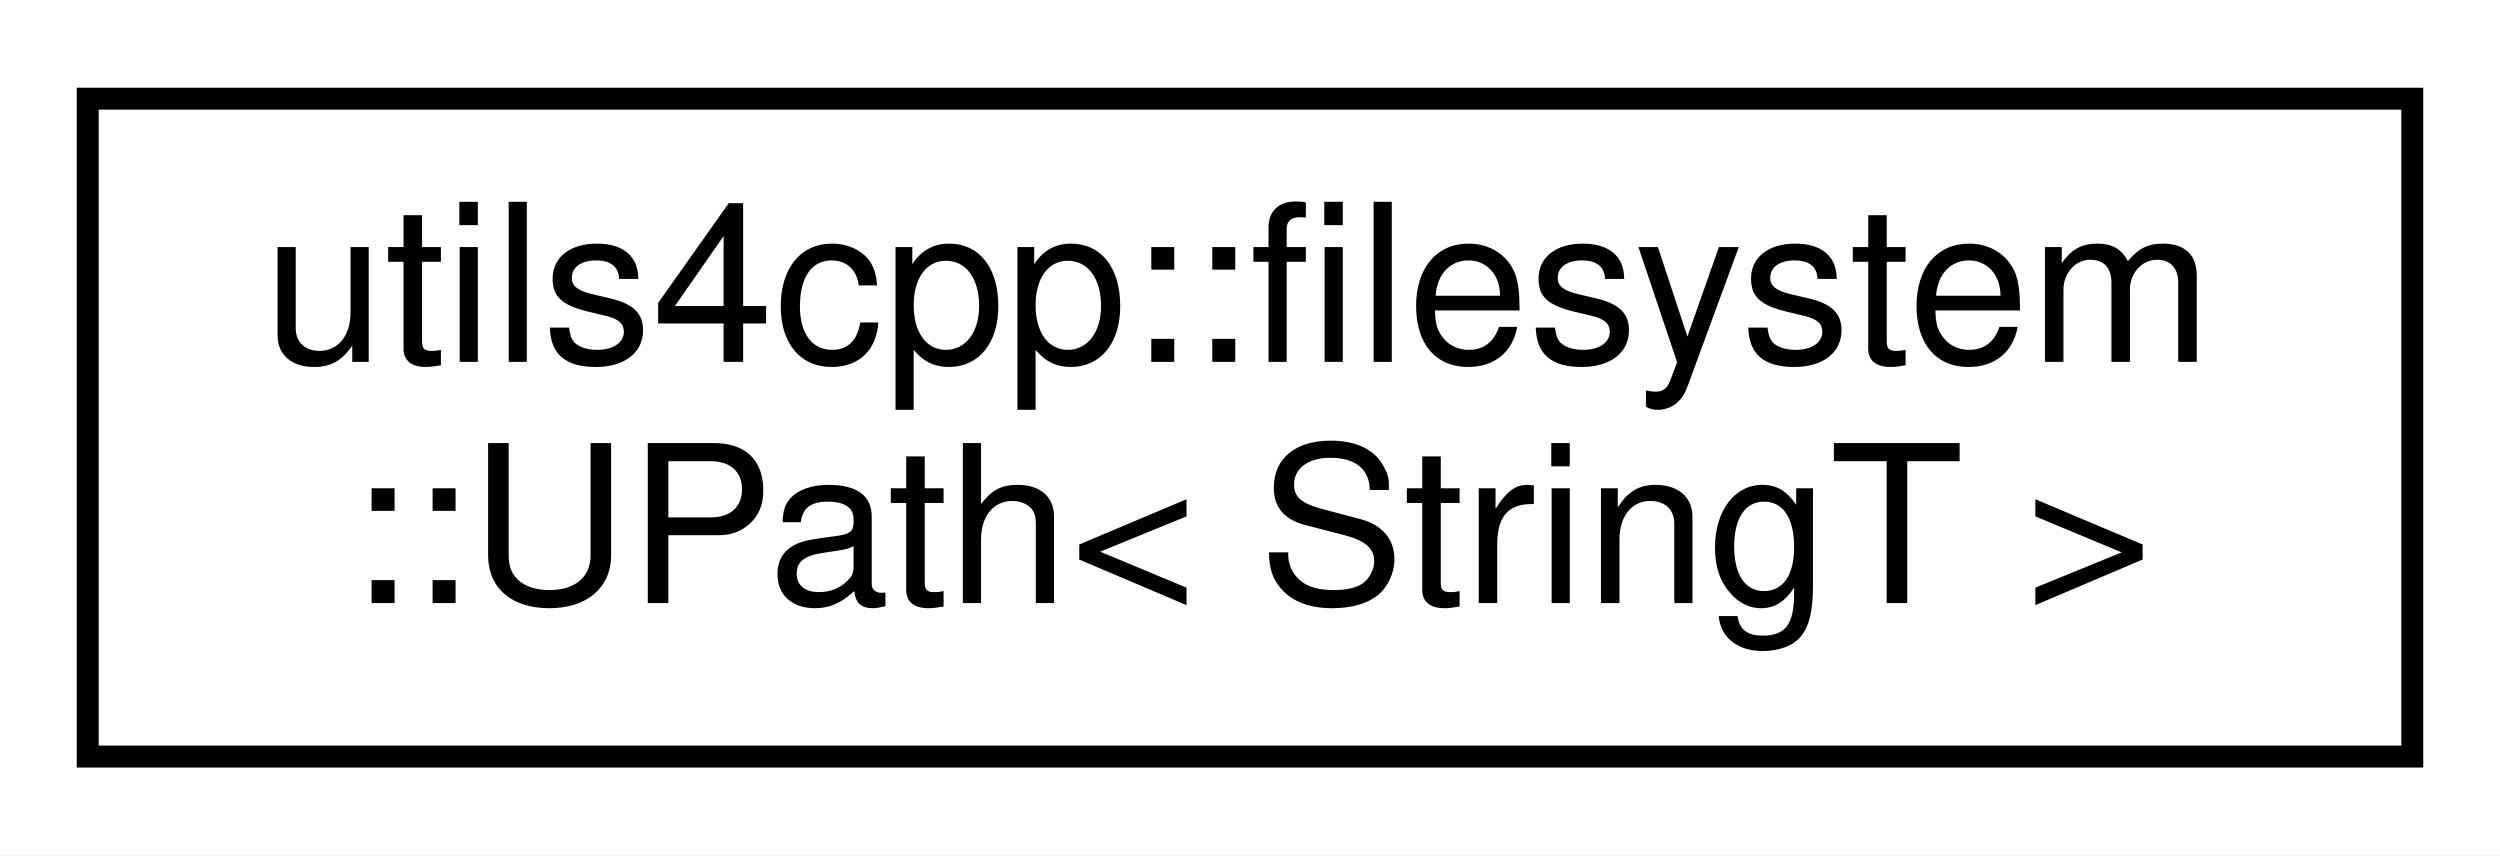
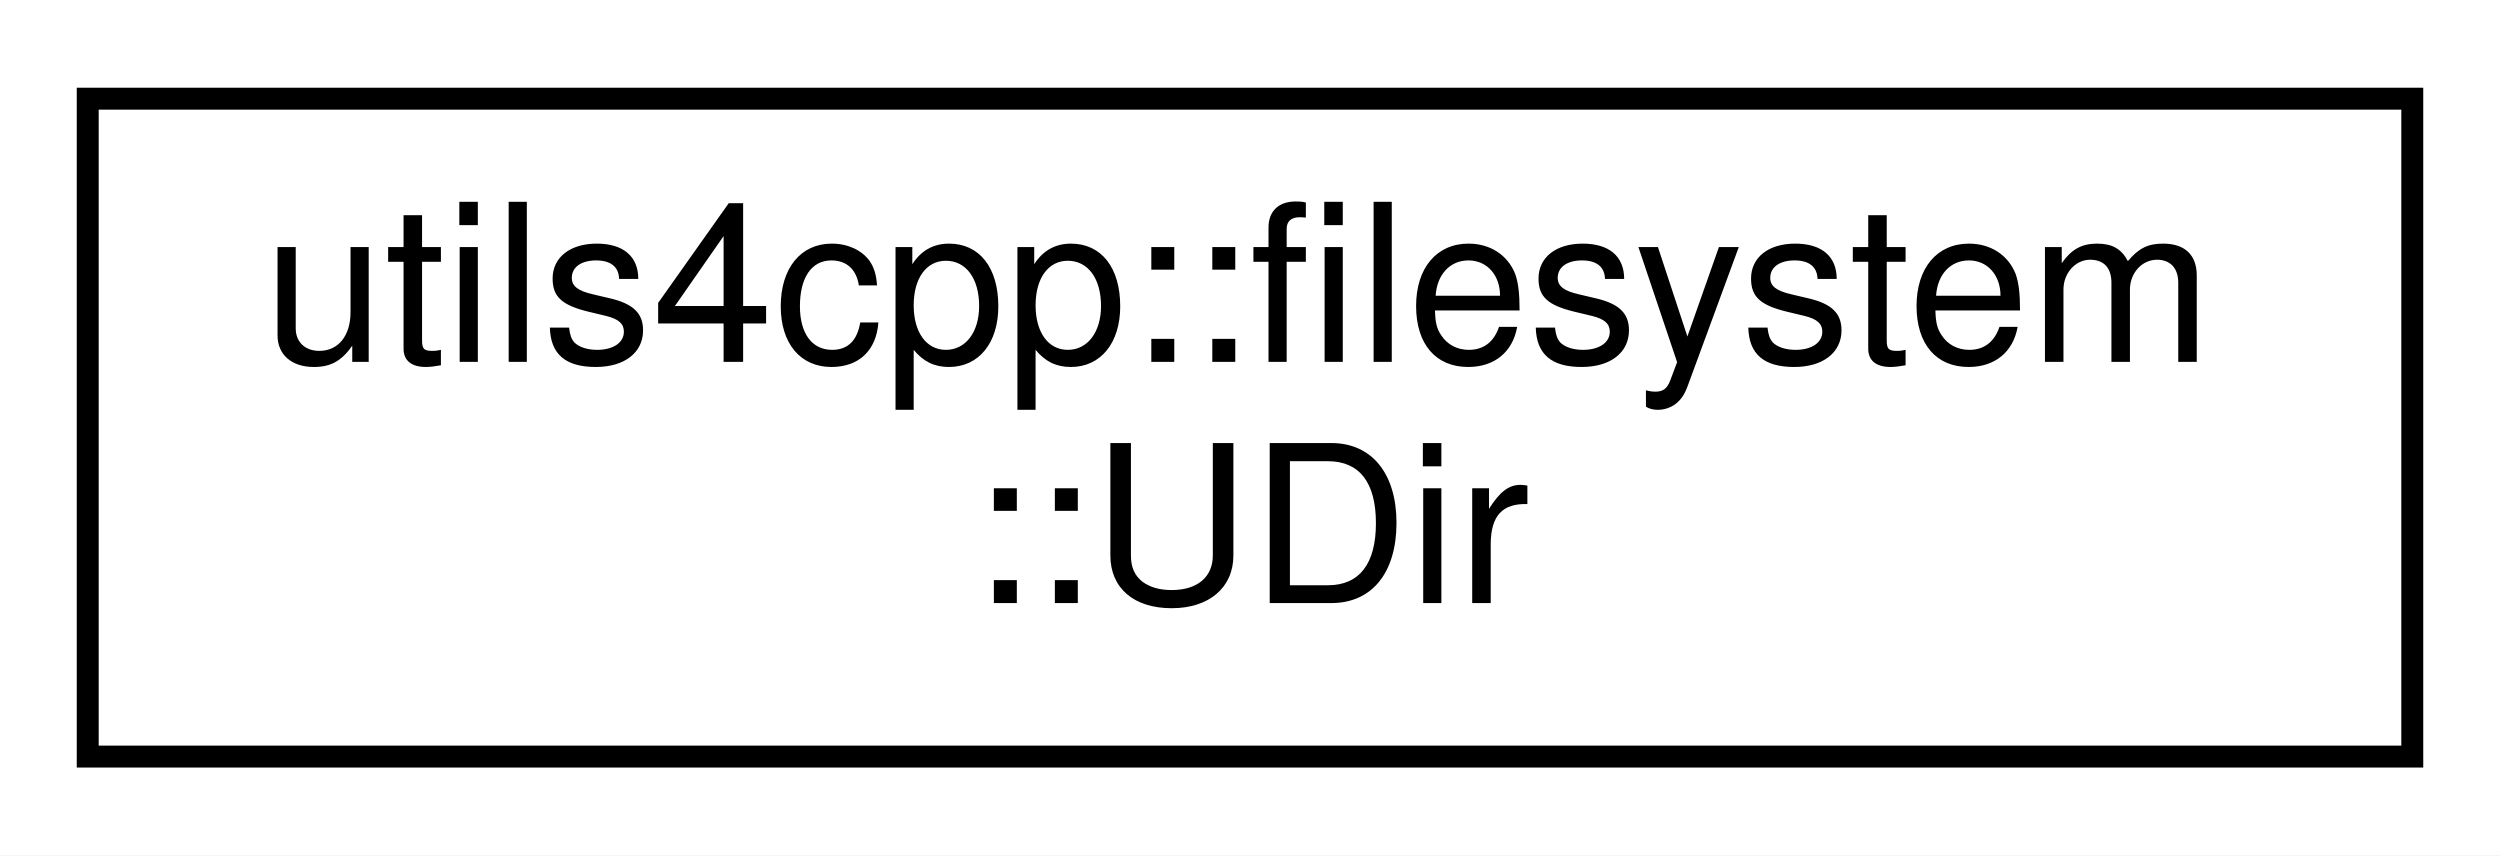
<svg xmlns="http://www.w3.org/2000/svg" xmlns:xlink="http://www.w3.org/1999/xlink" width="114pt" height="39pt" viewBox="0.00 0.00 114.00 39.00">
  <g id="graph0" class="graph" transform="scale(1 1) rotate(0) translate(4 35)">
    <polygon fill="white" stroke="none" points="-4,4 -4,-35 110,-35 110,4 -4,4" />
    <g id="node1" class="node">
      <g id="a_node1">
-         <a xlink:href="classutils4cpp_1_1filesystem_1_1_u_path.html" target="_top" xlink:title="Objects of type path represent paths on a filesystem.">
+         <a xlink:href="classutils4cpp_1_1filesystem_1_1_u_dir.html" target="_top" xlink:title=" ">
          <polygon fill="white" stroke="black" points="0,-0.5 0,-30.5 106,-30.5 106,-0.5 0,-0.5" />
          <text text-anchor="start" x="8" y="-18.5" font-family="Helvetica,sans-Serif" font-size="10.00">utils4cpp::filesystem</text>
-           <text text-anchor="middle" x="53" y="-7.5" font-family="Helvetica,sans-Serif" font-size="10.00">::UPath&lt; StringT &gt;</text>
+           <text text-anchor="middle" x="53" y="-7.5" font-family="Helvetica,sans-Serif" font-size="10.00">::UDir</text>
        </a>
      </g>
    </g>
  </g>
</svg>
